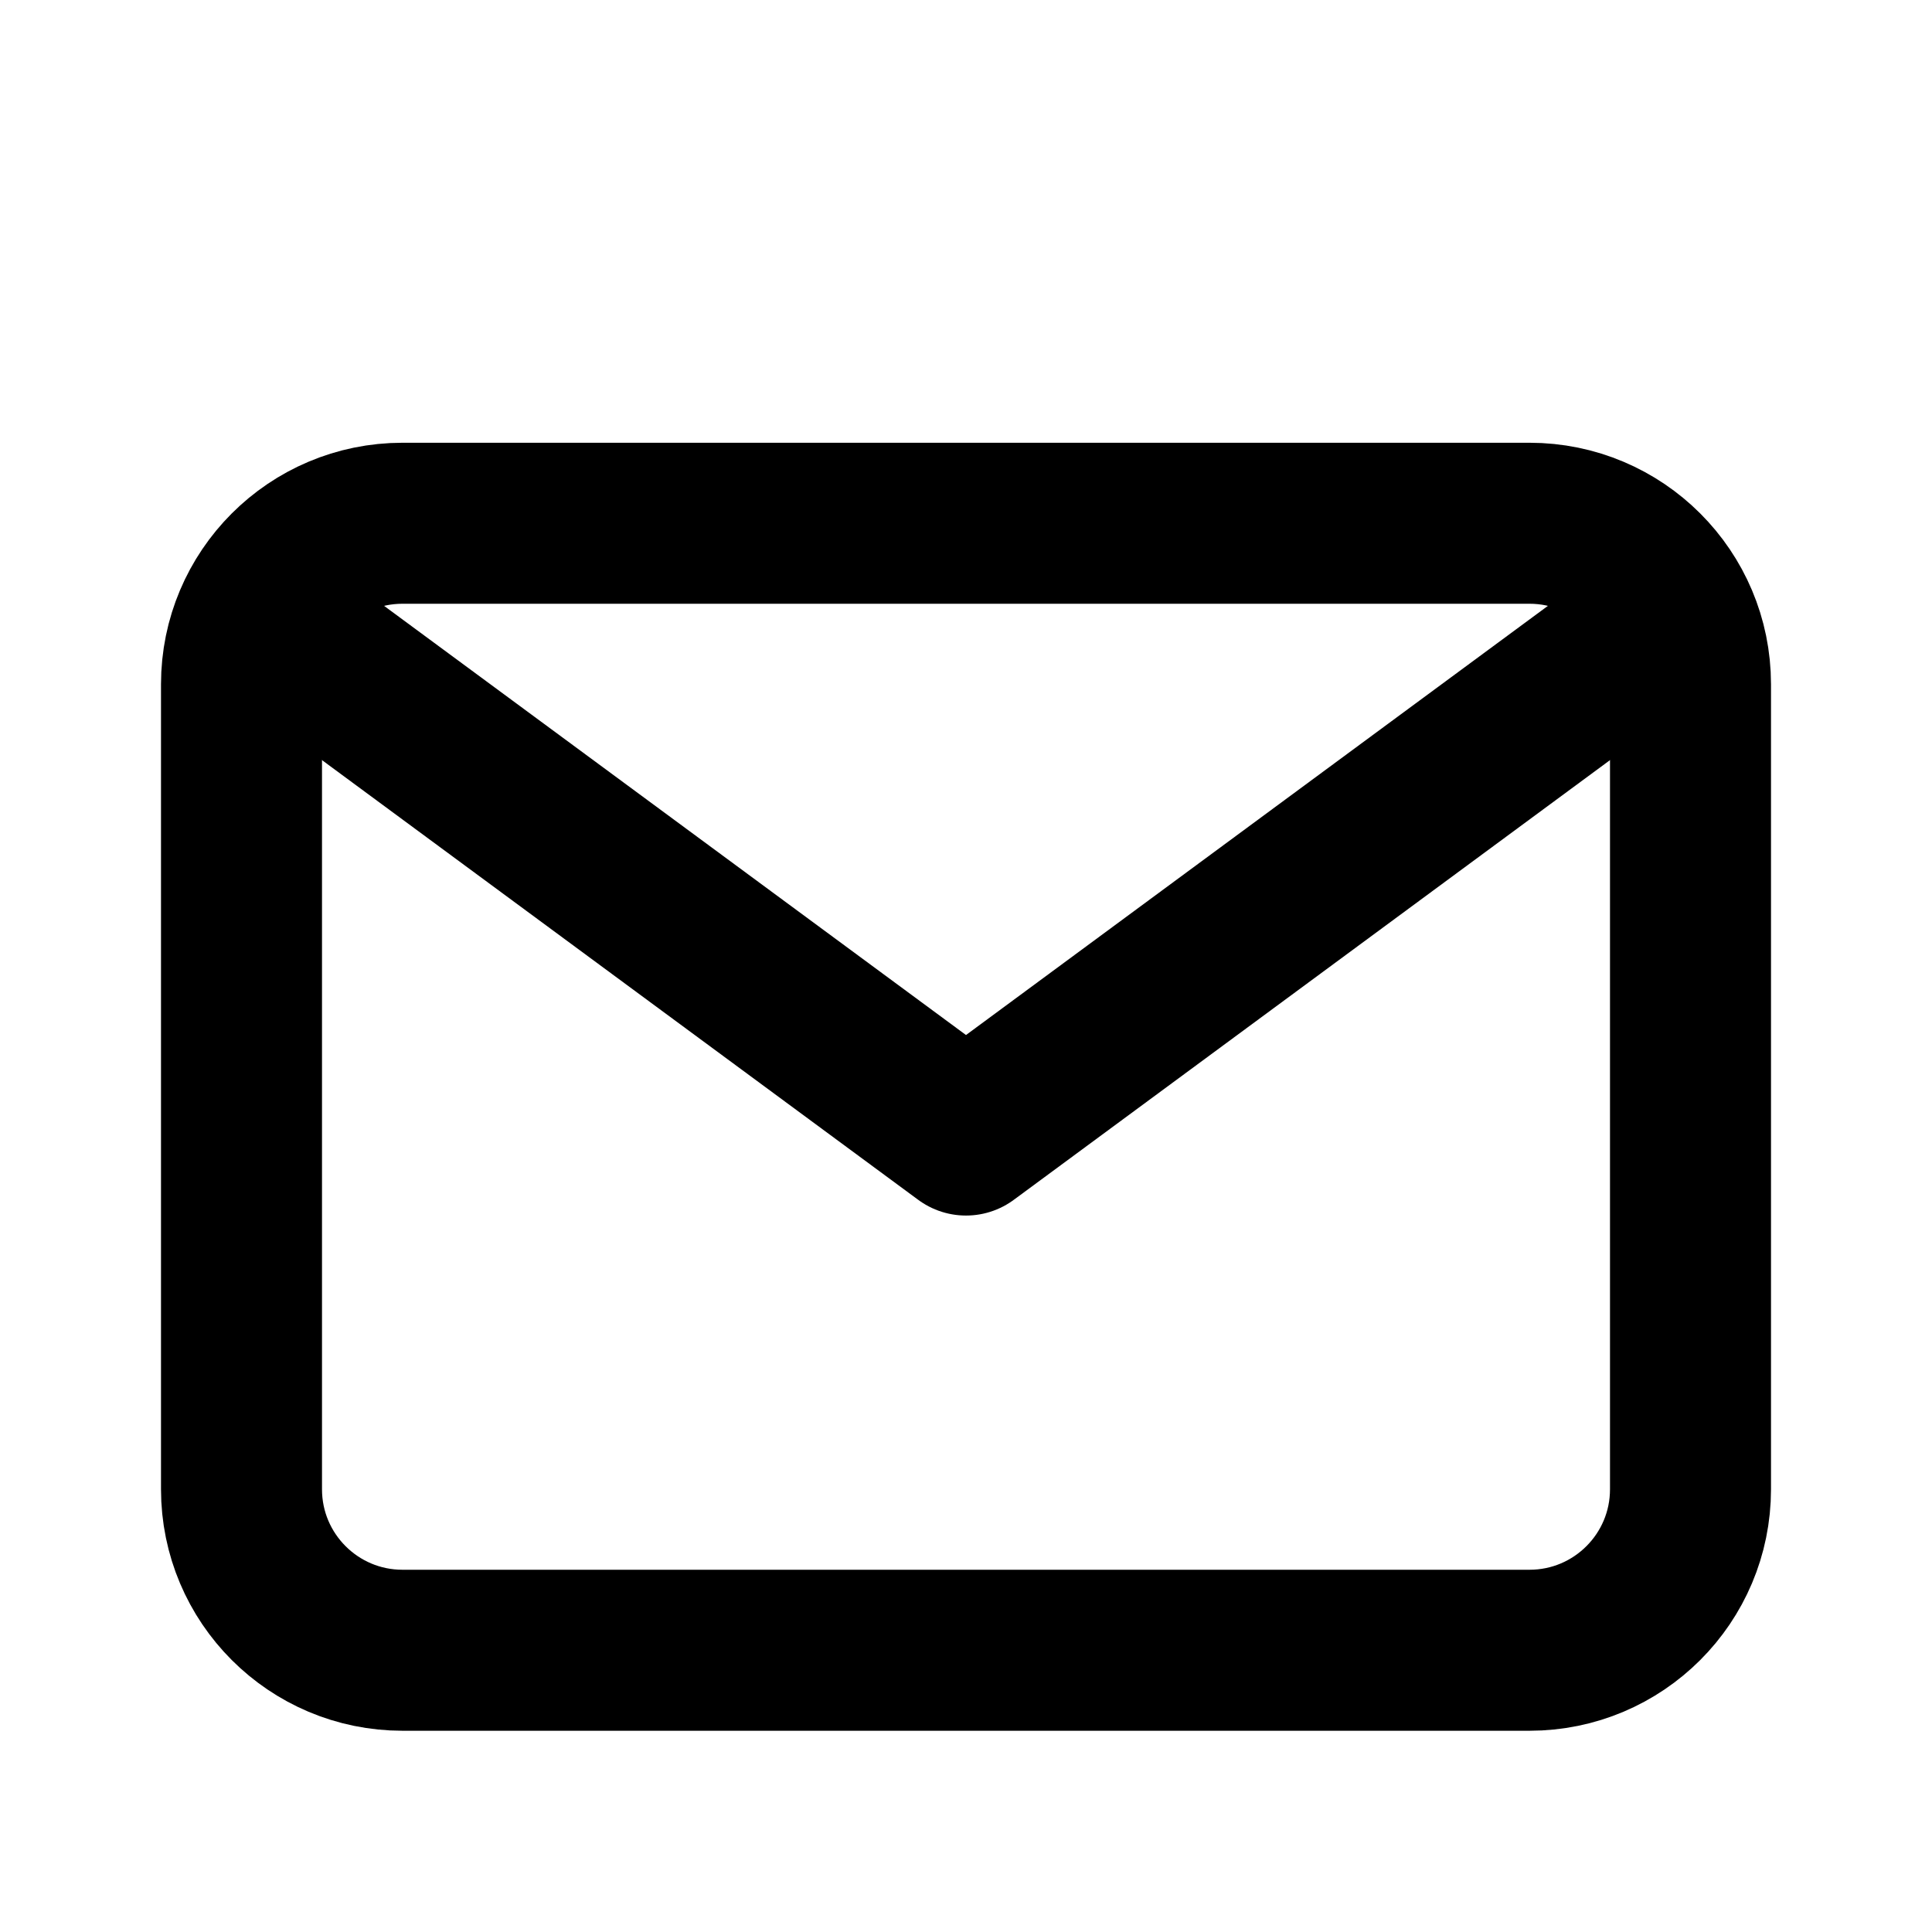
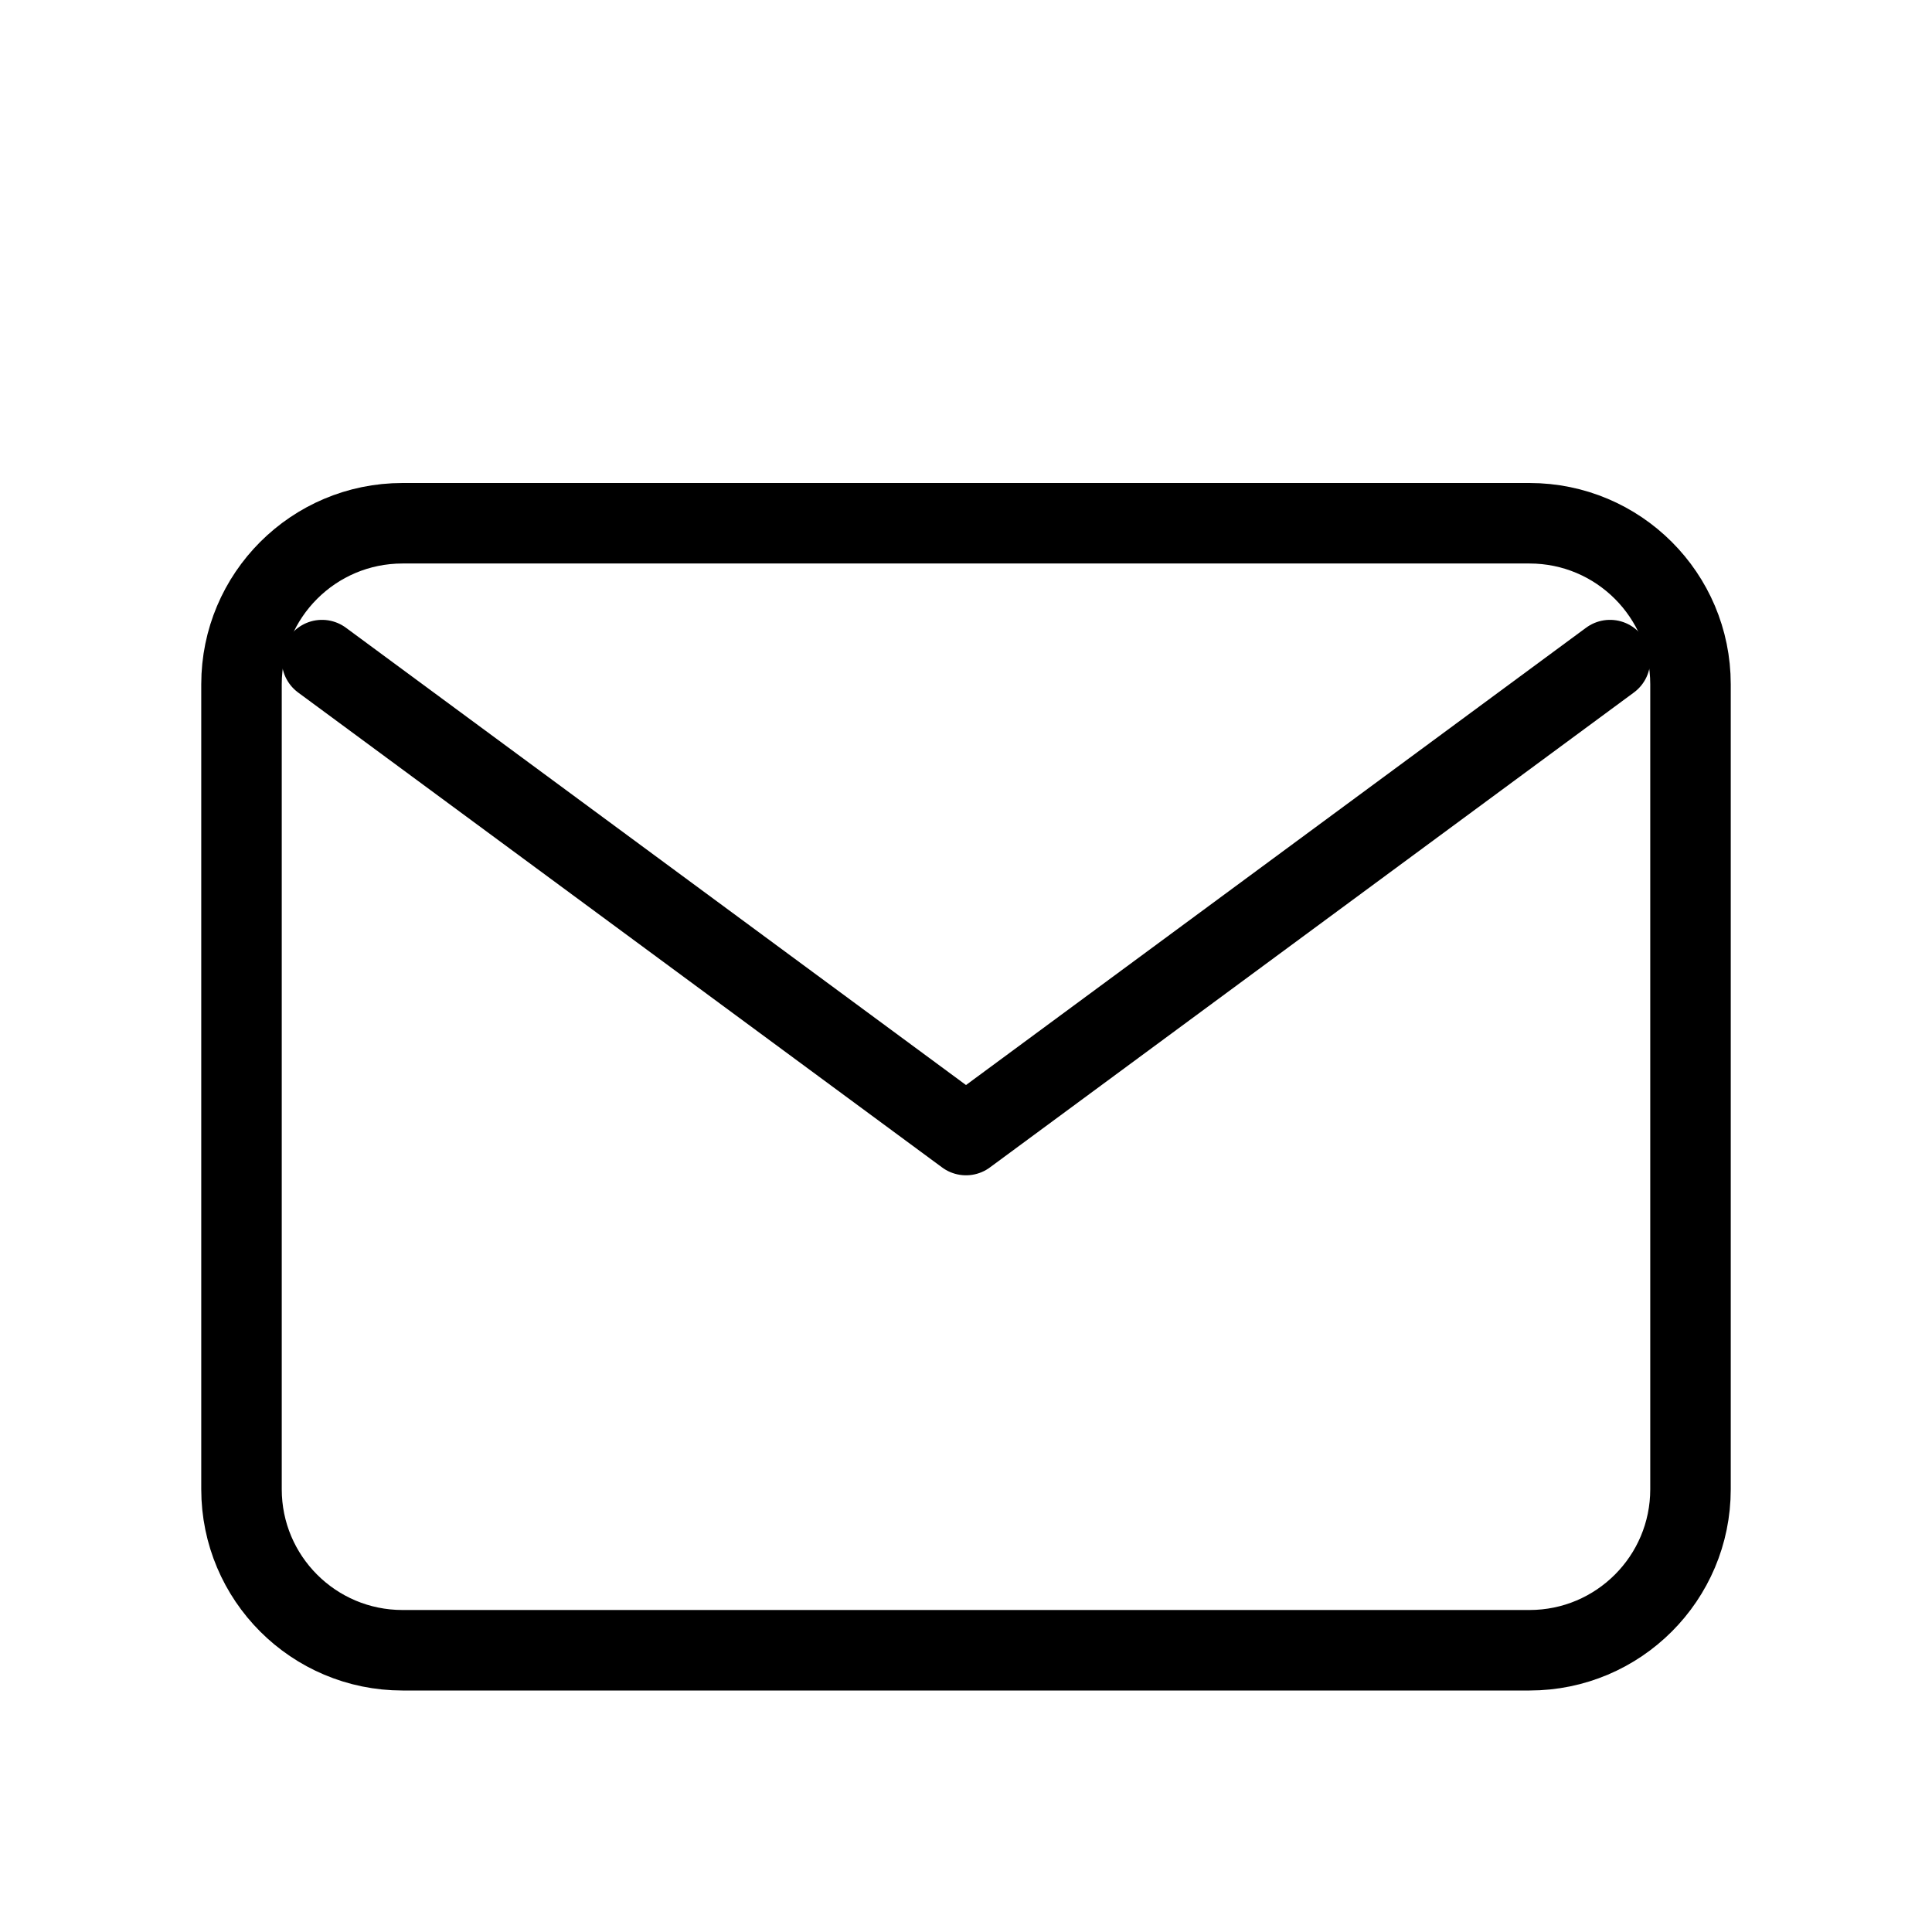
<svg xmlns="http://www.w3.org/2000/svg" width="800px" height="800px" viewBox="0 0 24 24">
  <g id="Complete">
    <g id="mail">
      <g>
-         <polyline fill="none" points="4 8.2 12 14.1 20 8.2" stroke="#000000" stroke-linecap="round" stroke-linejoin="round" stroke-width="2" />
-         <rect fill="none" height="14" rx="2" ry="2" stroke="#000000" stroke-linecap="round" stroke-linejoin="round" stroke-width="2" width="18" x="3" y="6.5" />
+         <polyline fill="none" points="4 8.2 12 14.1 20 8.2" stroke="#000000" stroke-linecap="round" stroke-linejoin="round" stroke-width="1" />
+         <rect fill="none" height="14" rx="2" ry="2" stroke="#000000" stroke-linecap="round" stroke-linejoin="round" stroke-width="1" width="18" x="3" y="6.5" />
      </g>
    </g>
  </g>
</svg>
